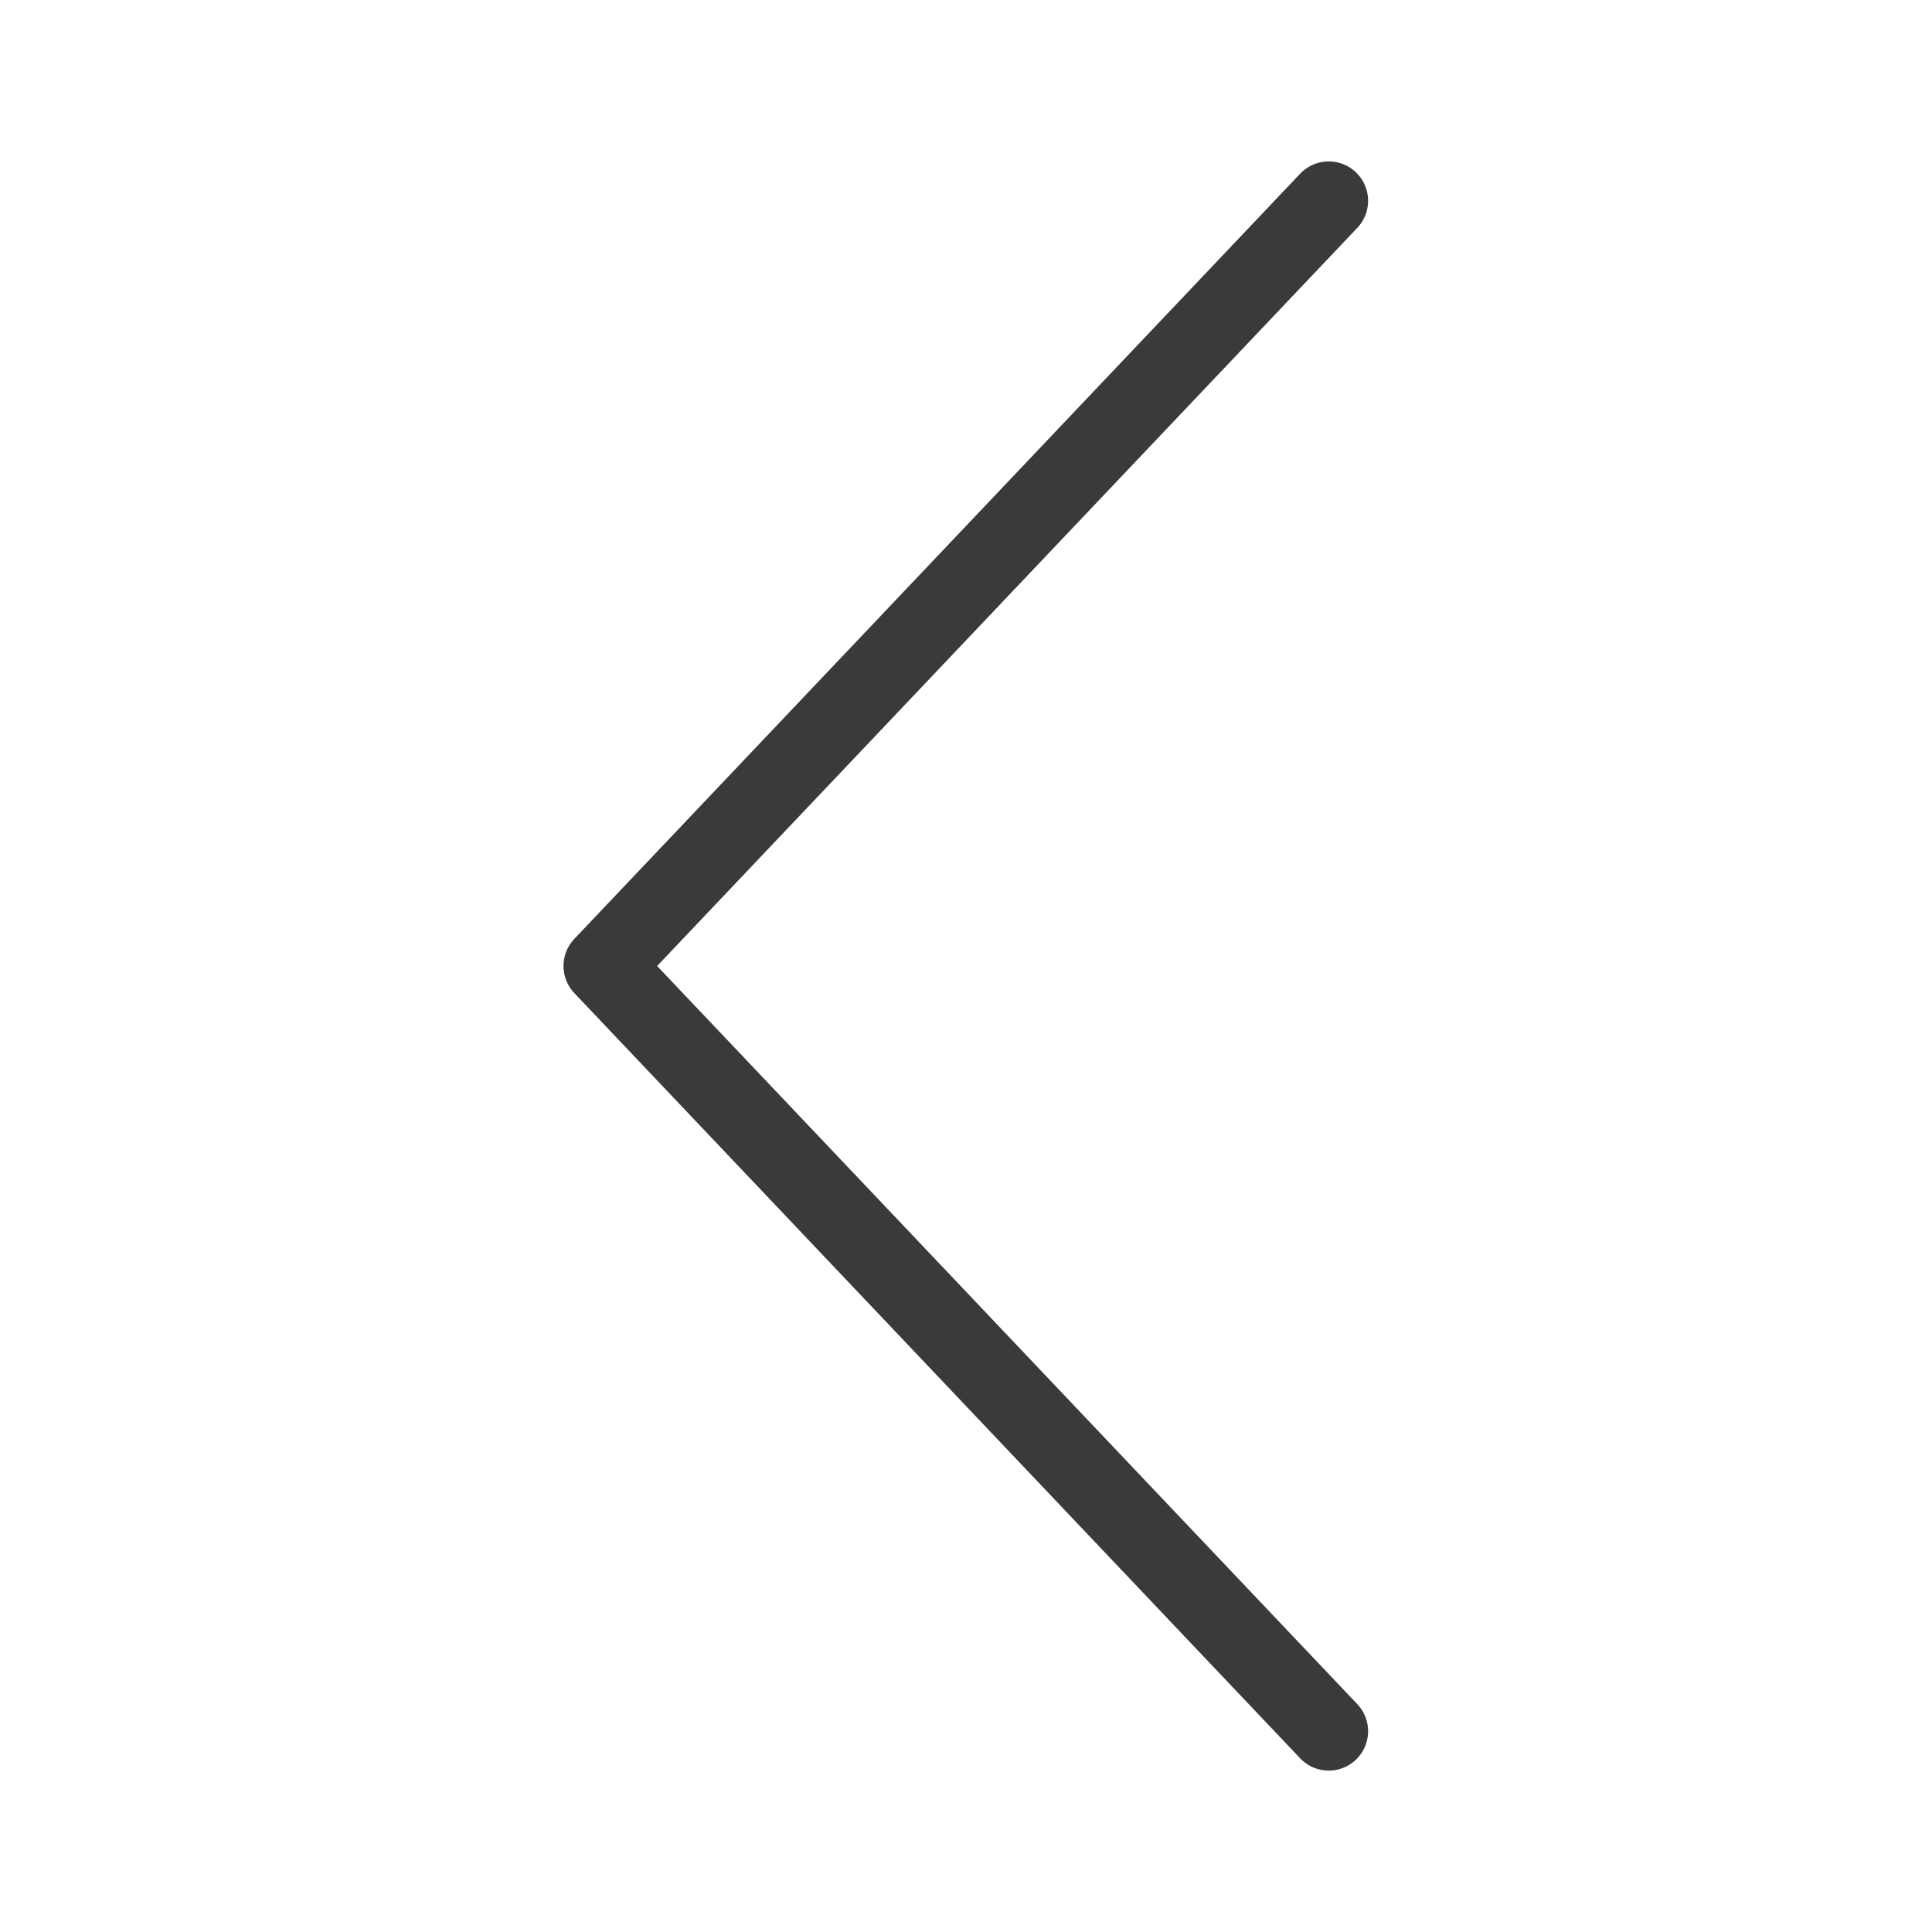
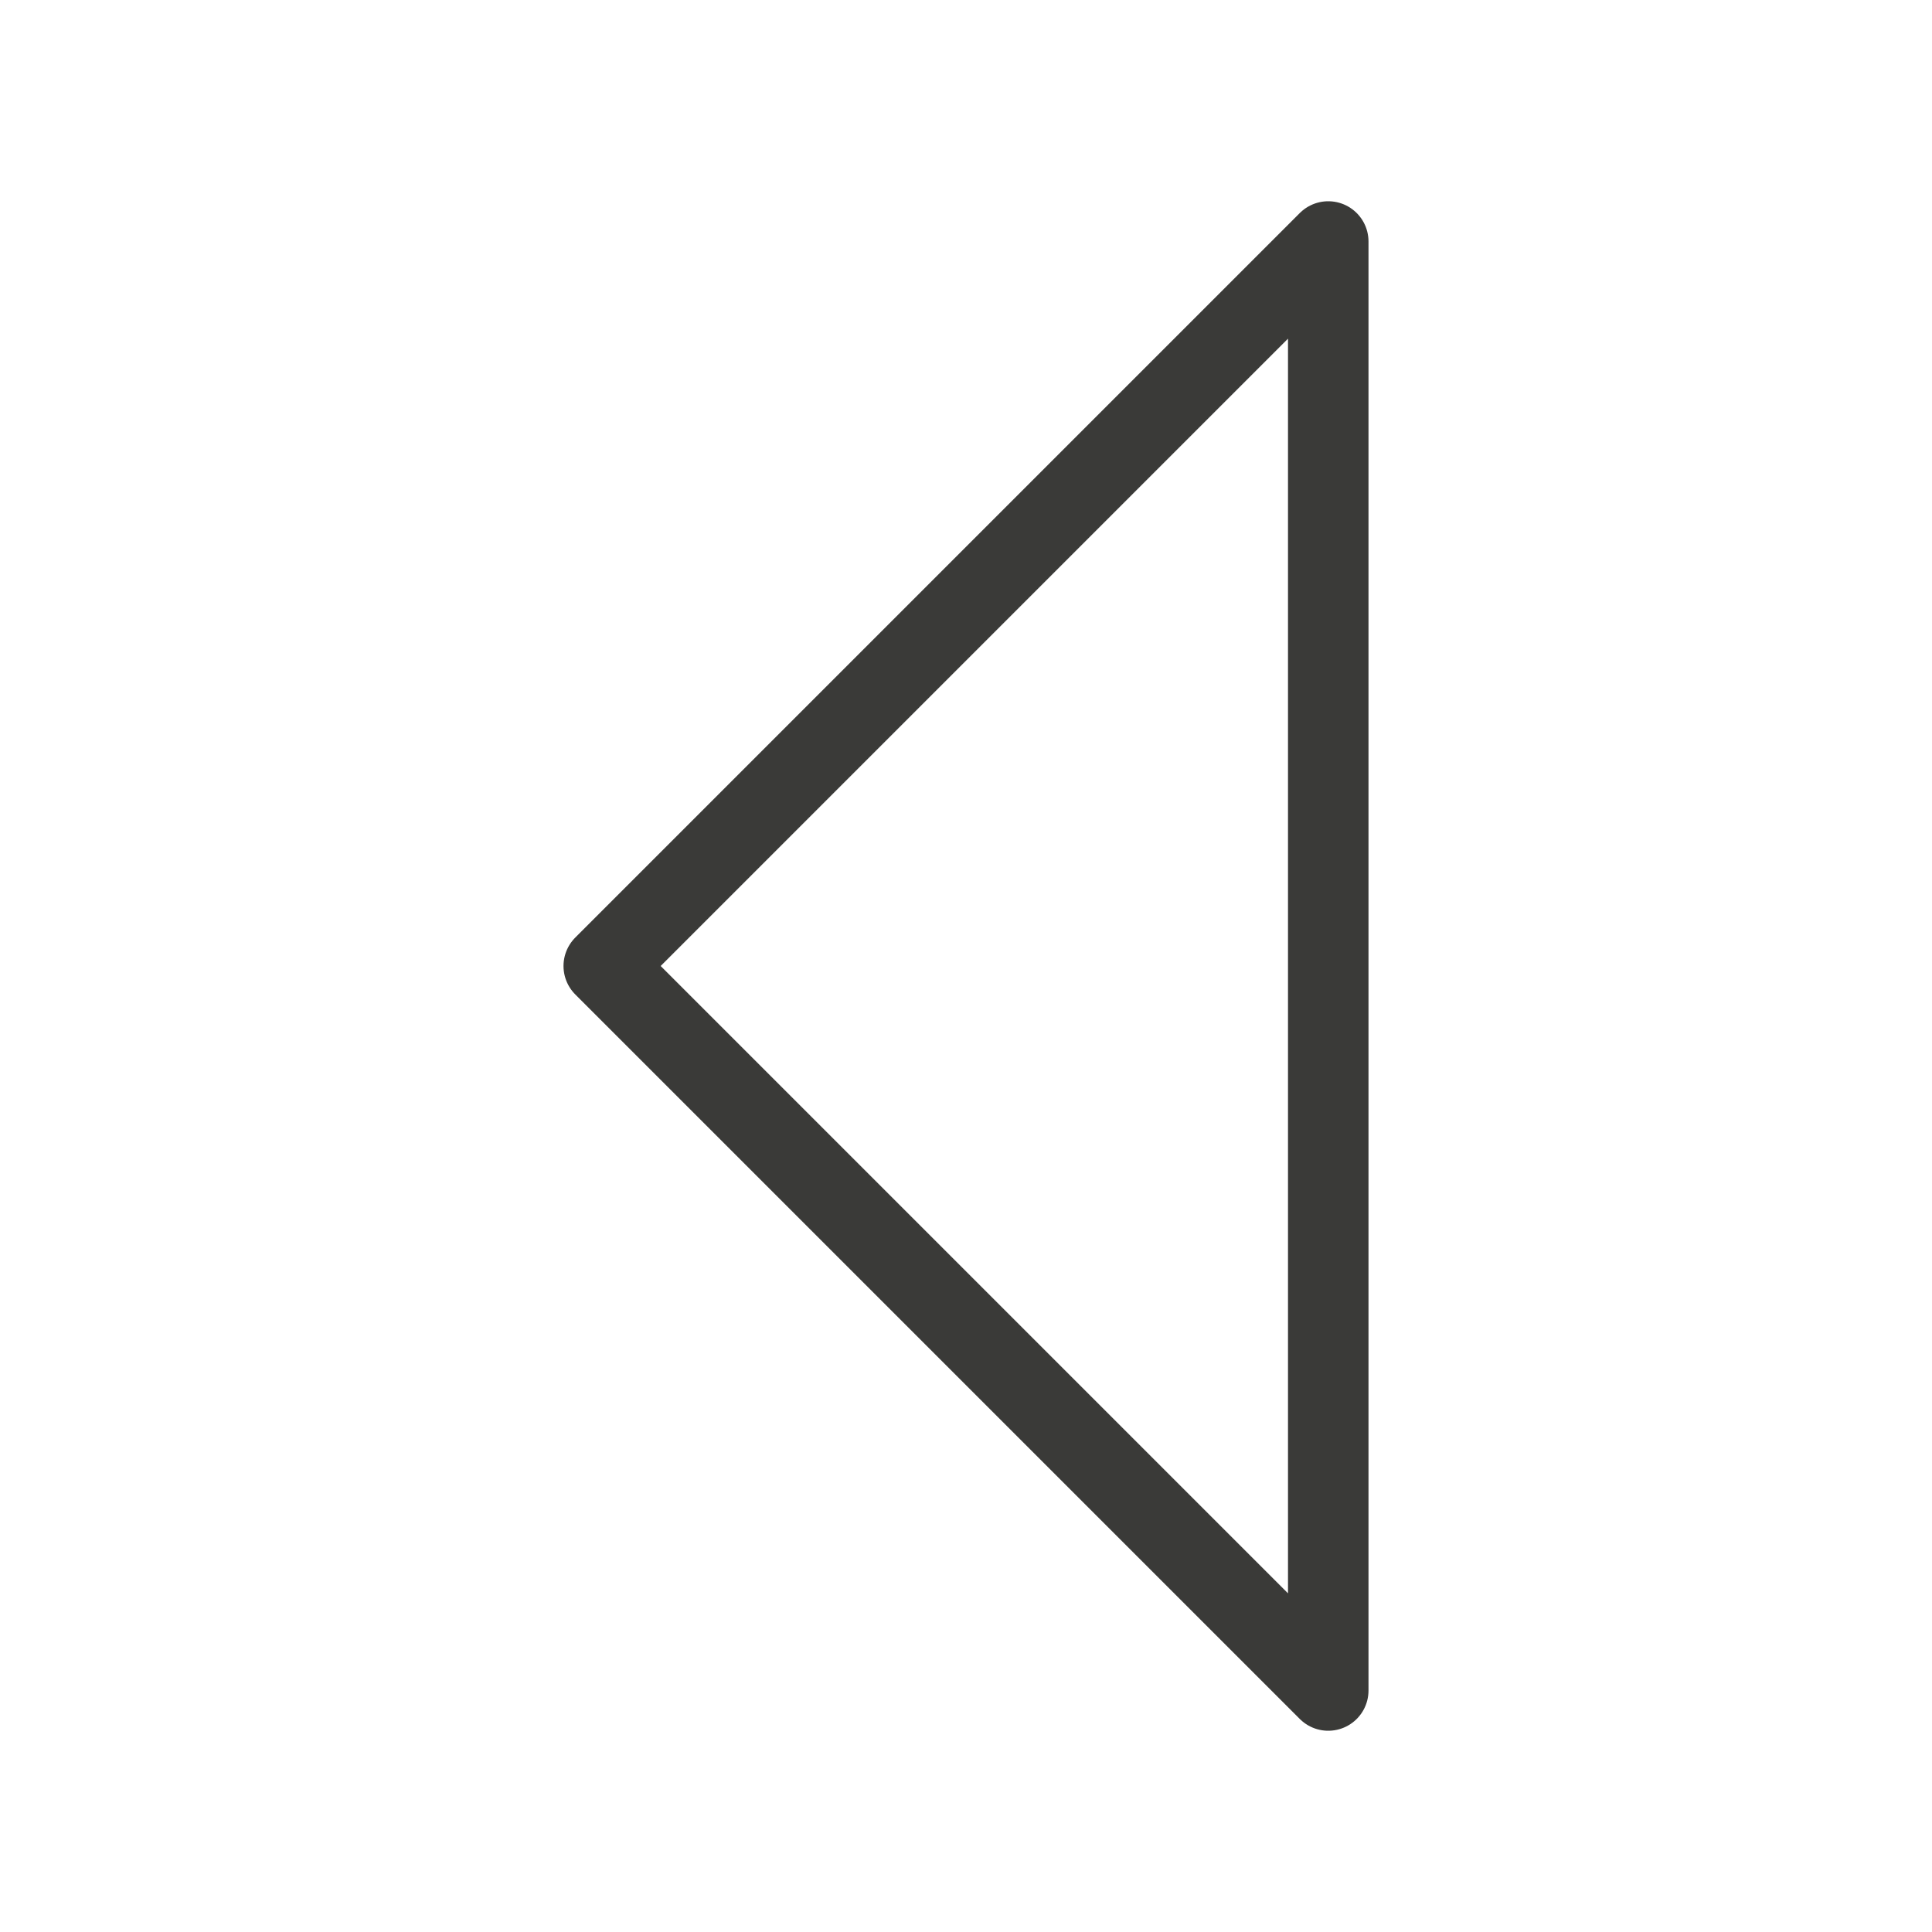
<svg xmlns="http://www.w3.org/2000/svg" viewBox="0 0 24 24">
-   <path d="m16.506 21.506-9.017-9.506 9.017-9.506" fill="none" stroke="#3a3a38" stroke-linecap="round" stroke-linejoin="round" stroke-width=".978" />
+   <g id="background" class="icn icn--line-color" fill="none" stroke="#3a3a38" stroke-linecap="round" stroke-linejoin="round">
+     <path d="M 16.5 3 L 7.5 12 L 16.5 21 L 16.5 3 z " />
+   </g>
</svg>
